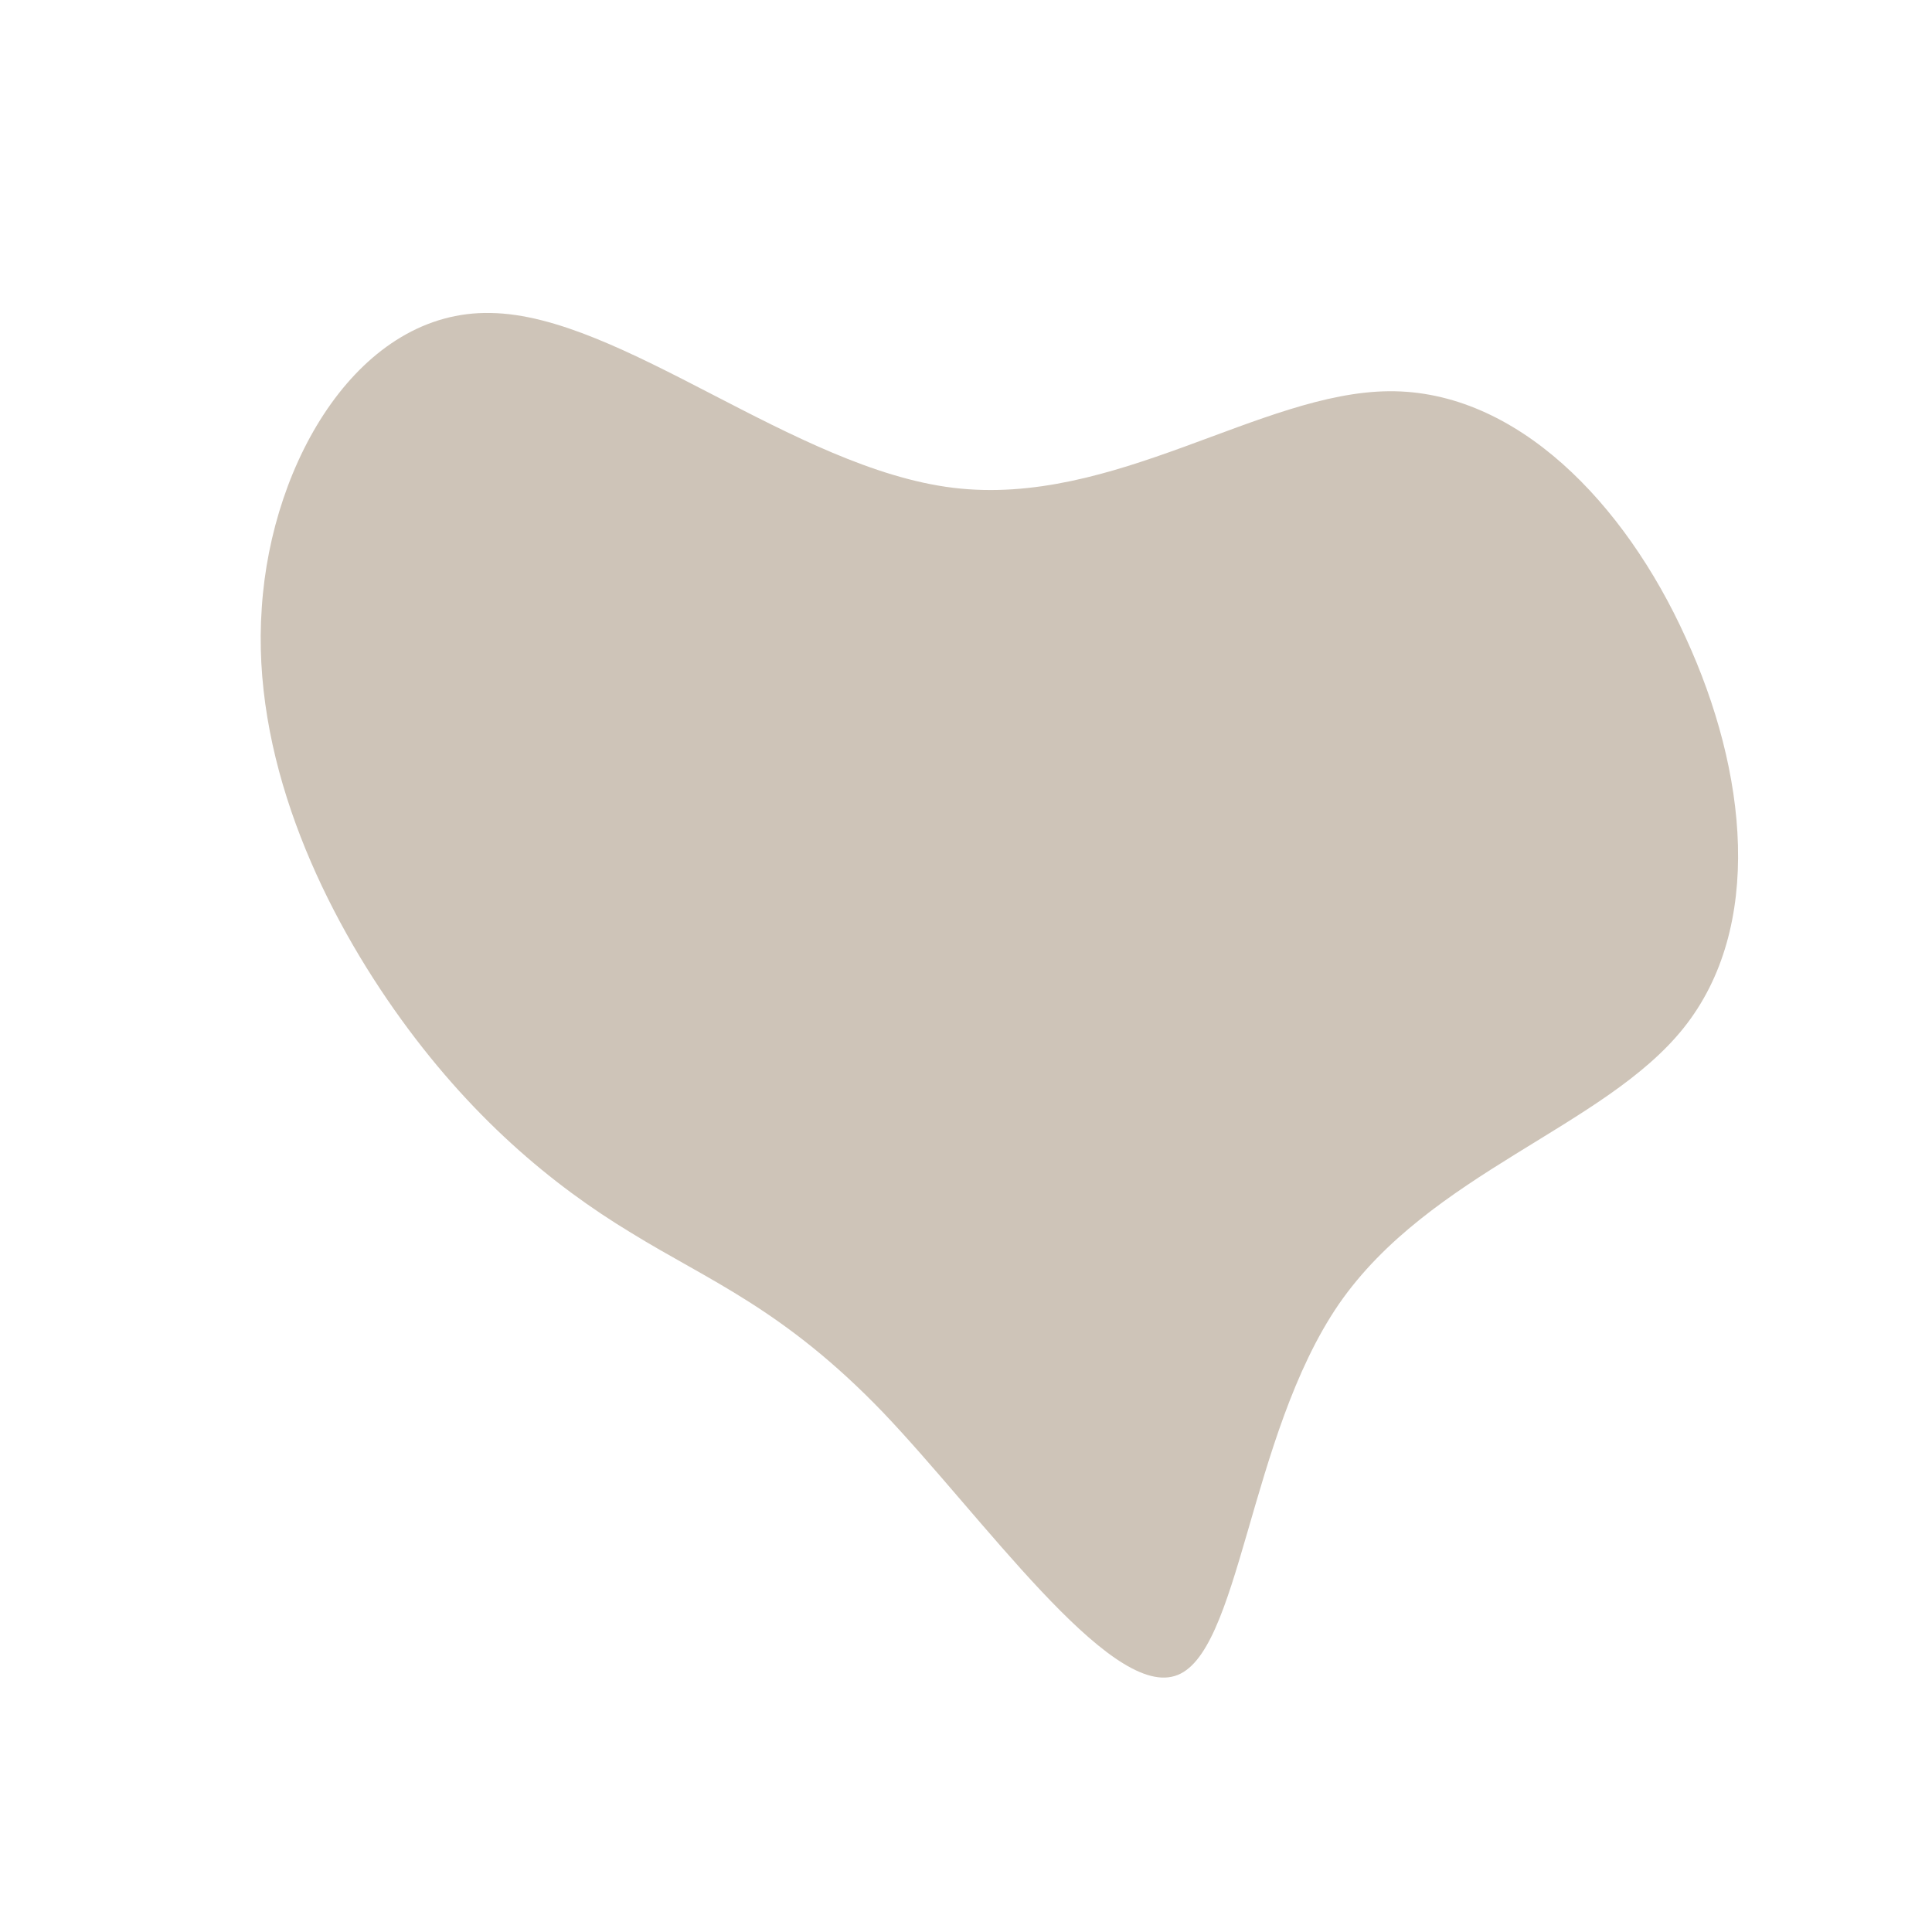
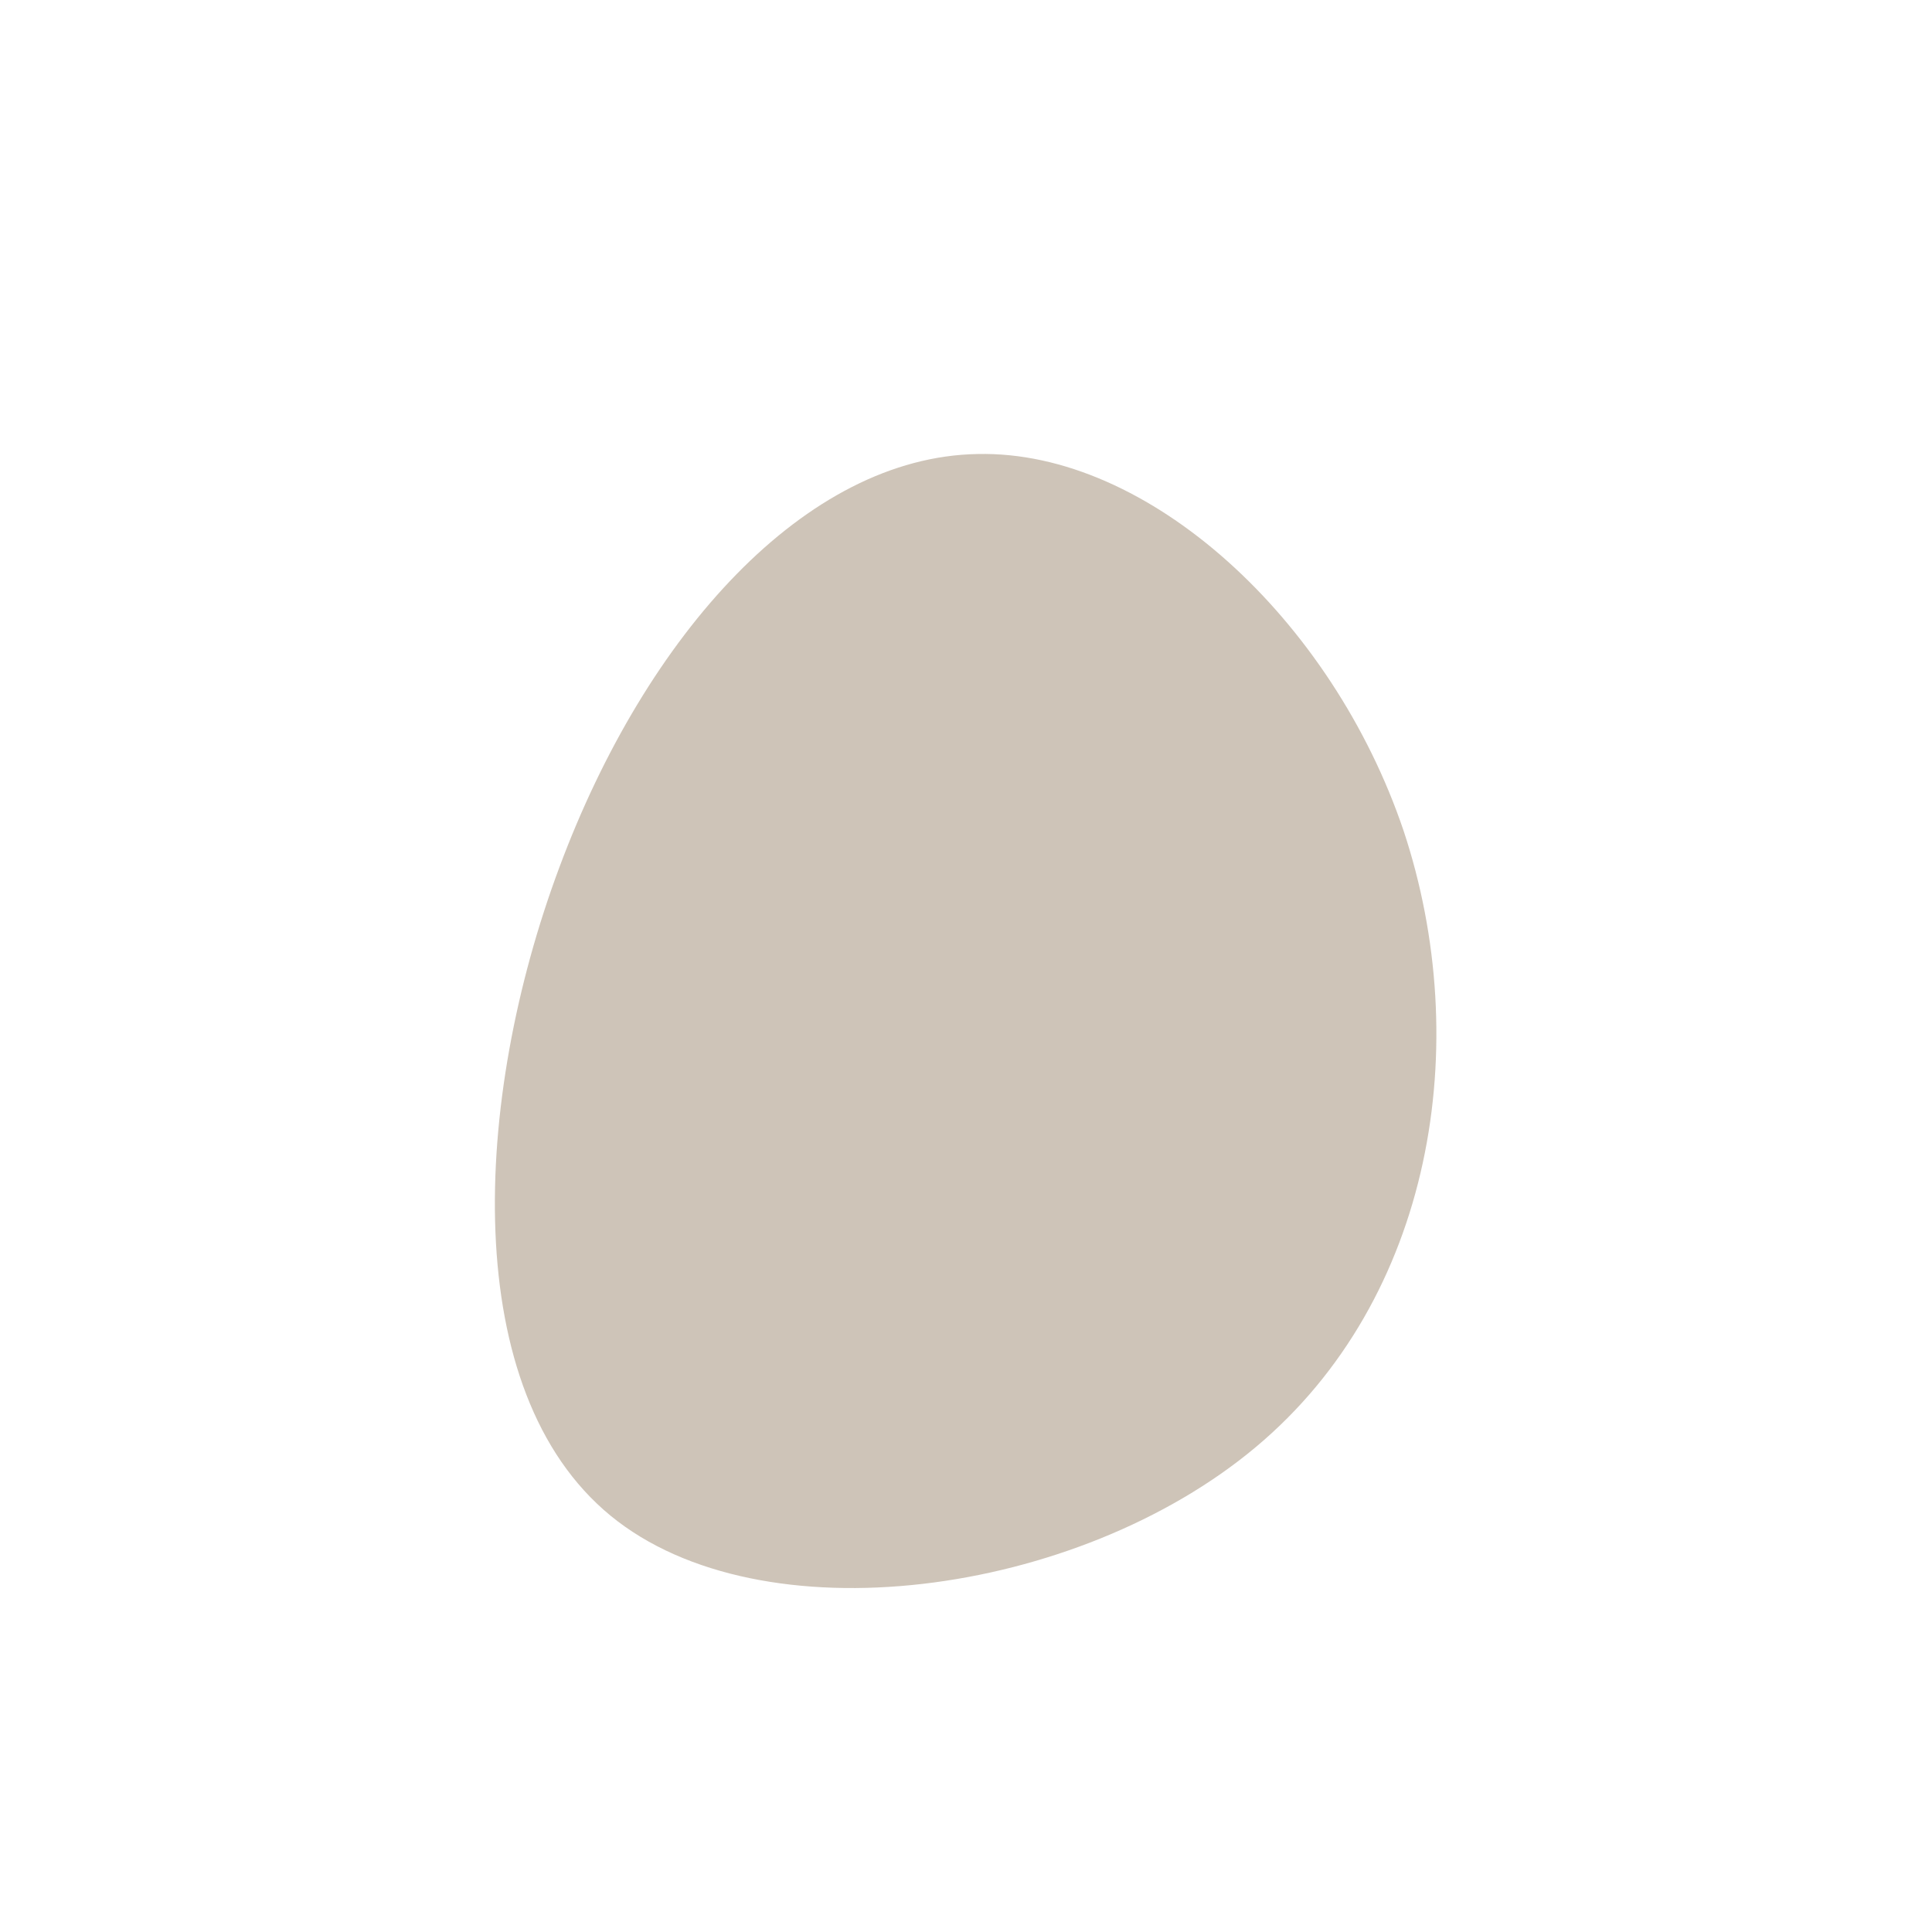
<svg xmlns="http://www.w3.org/2000/svg" viewBox="0 0 200 200">
-   <path fill="#CEC4B8" d="M43.8,-59.5C57,-59.6,68.2,-47.9,74.5,-34C80.9,-20.1,82.6,-4,74.3,6.4C66.1,16.7,48,21.4,38.6,35C29.2,48.7,28.4,71.5,21.6,73.5C14.7,75.6,1.7,57,-8.6,46.2C-18.9,35.5,-26.6,32.6,-34.7,27.6C-42.8,22.7,-51.4,15.6,-59.2,4.5C-67,-6.6,-74,-21.8,-72.9,-37.1C-71.9,-52.4,-62.7,-67.9,-49.2,-67.6C-35.7,-67.4,-17.8,-51.5,-1.3,-49.5C15.3,-47.5,30.5,-59.4,43.8,-59.5Z" transform="translate(100 100)" />
+   <path fill="#CEC4B8" d="M45.3,-14C52.6,8,48.4,34.4,30,49.8C11.5,65.3,-21.2,69.7,-36.8,56.9C-52.5,44,-51.1,13.9,-42.1,-10.2C-33.1,-34.4,-16.6,-52.7,1.2,-53C18.9,-53.4,37.9,-35.9,45.3,-14Z" transform="translate(100 100)" />
</svg>
